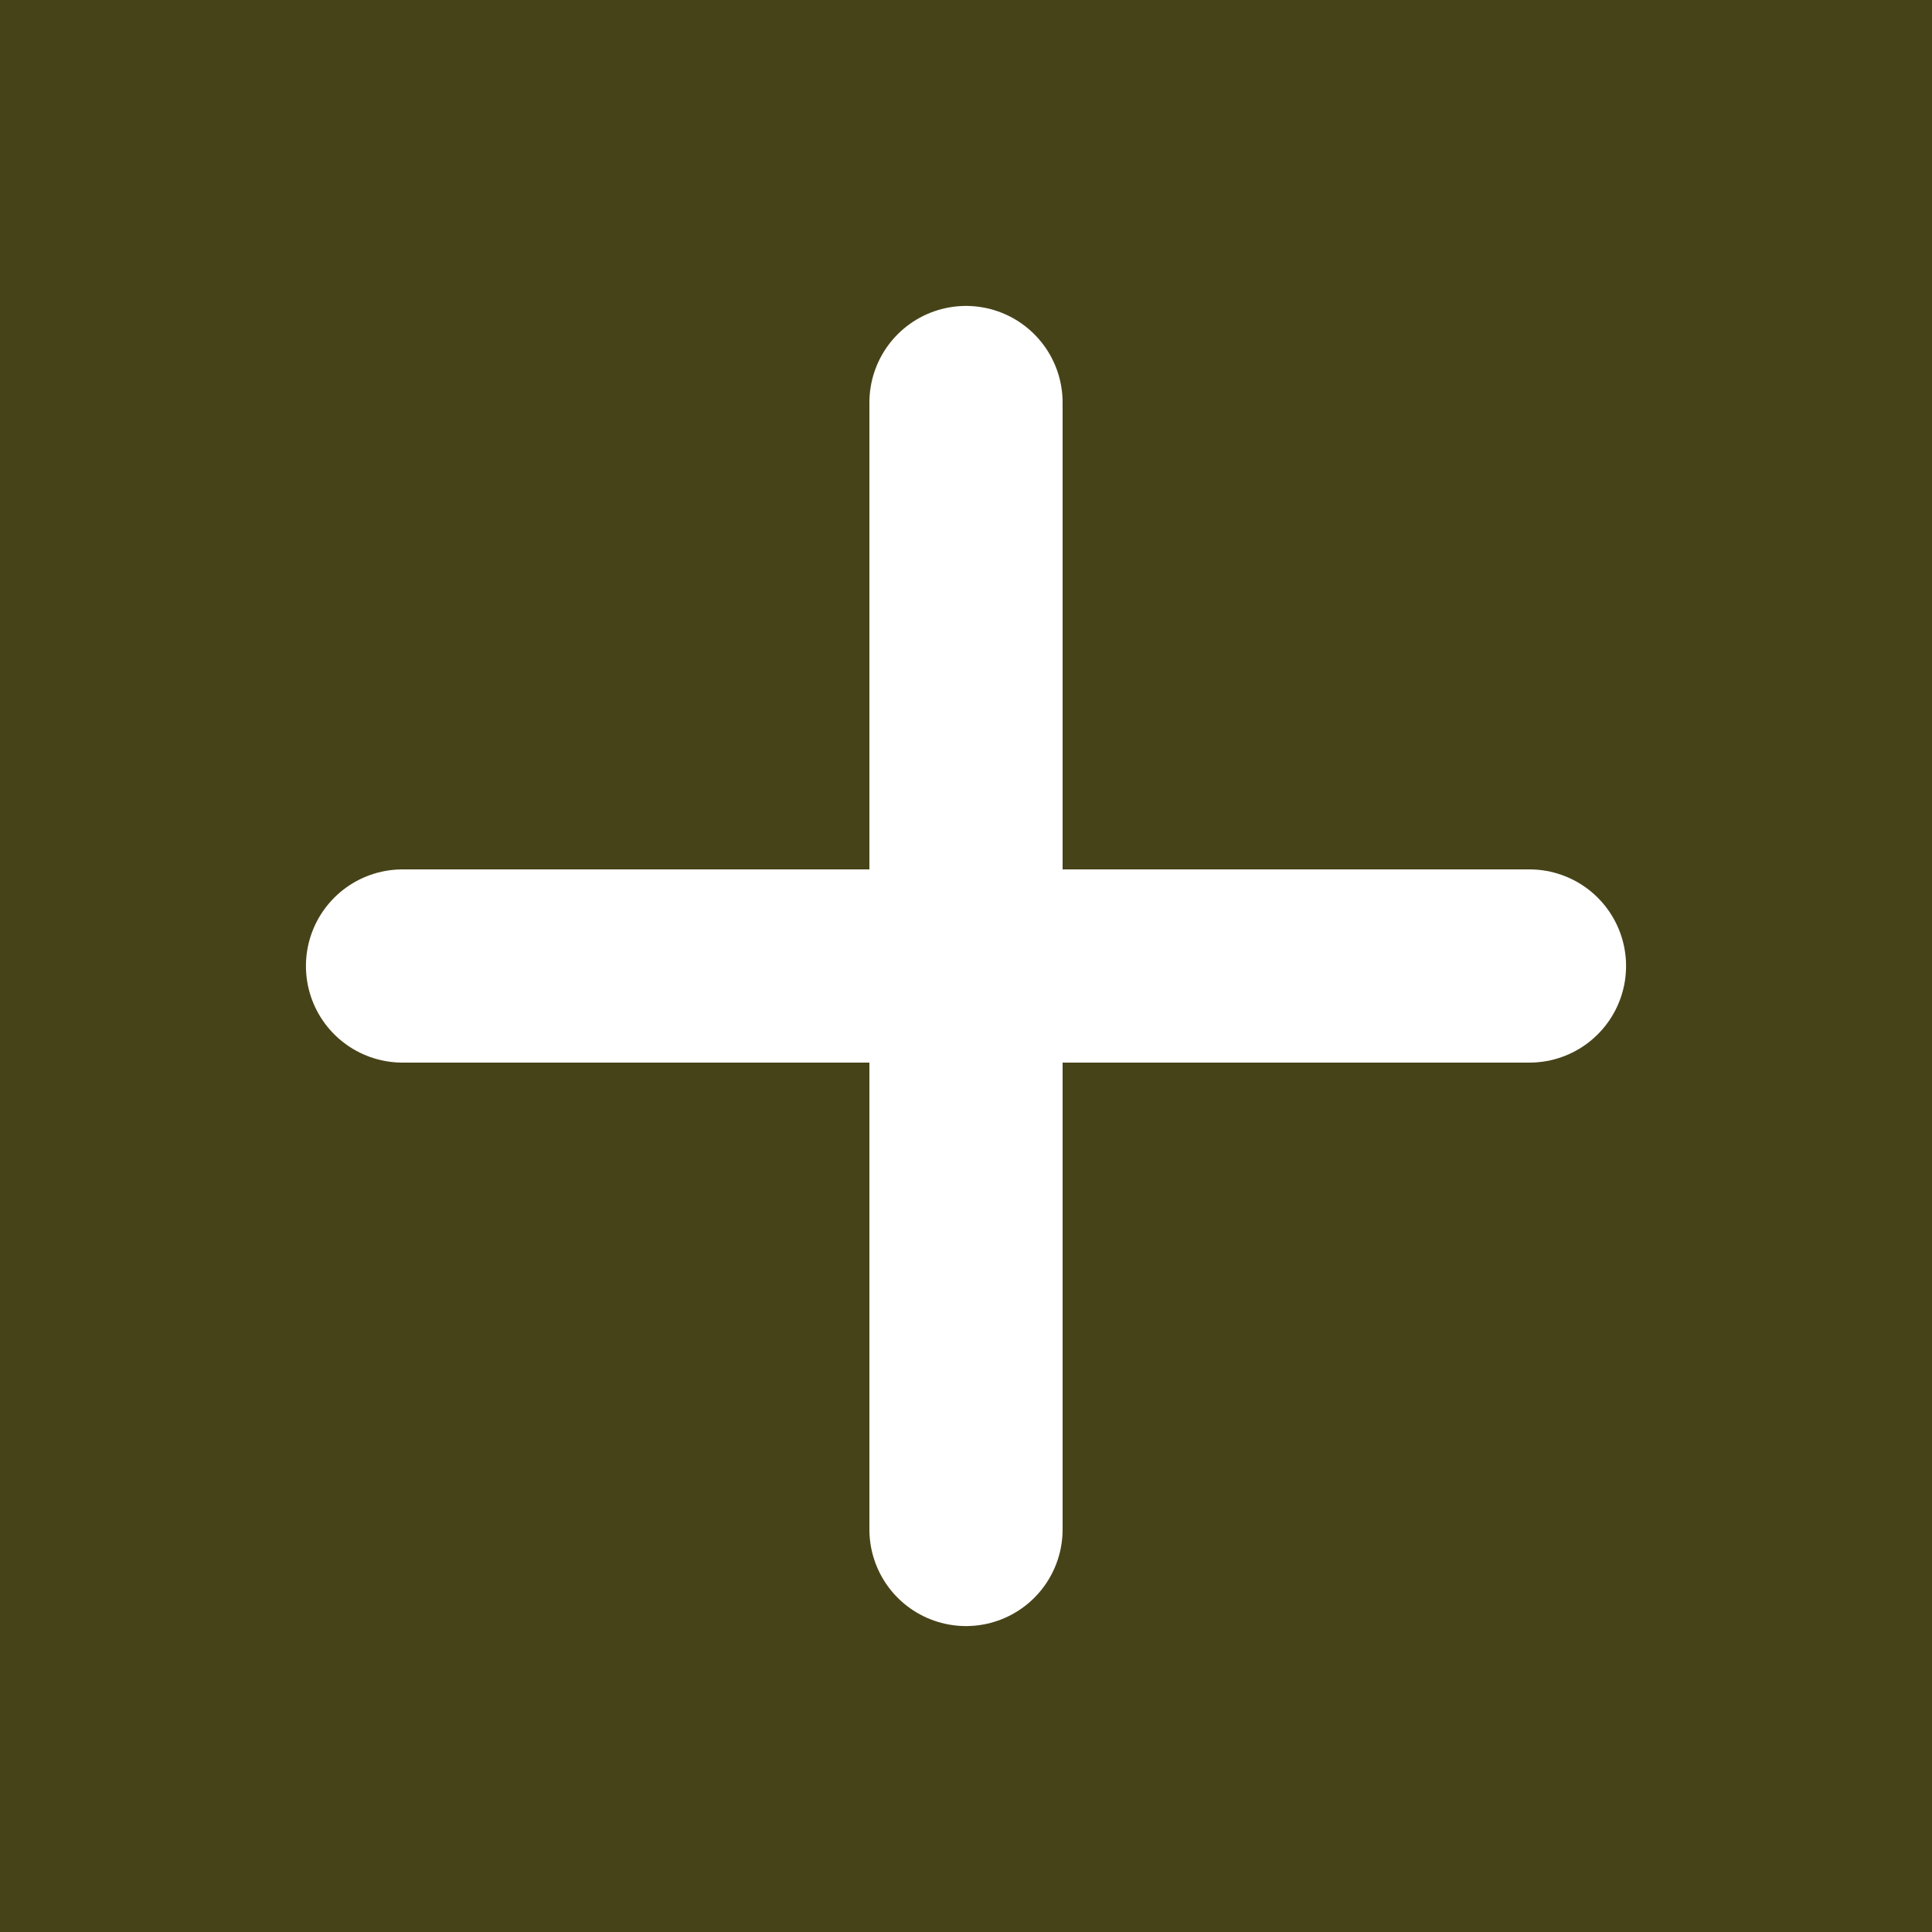
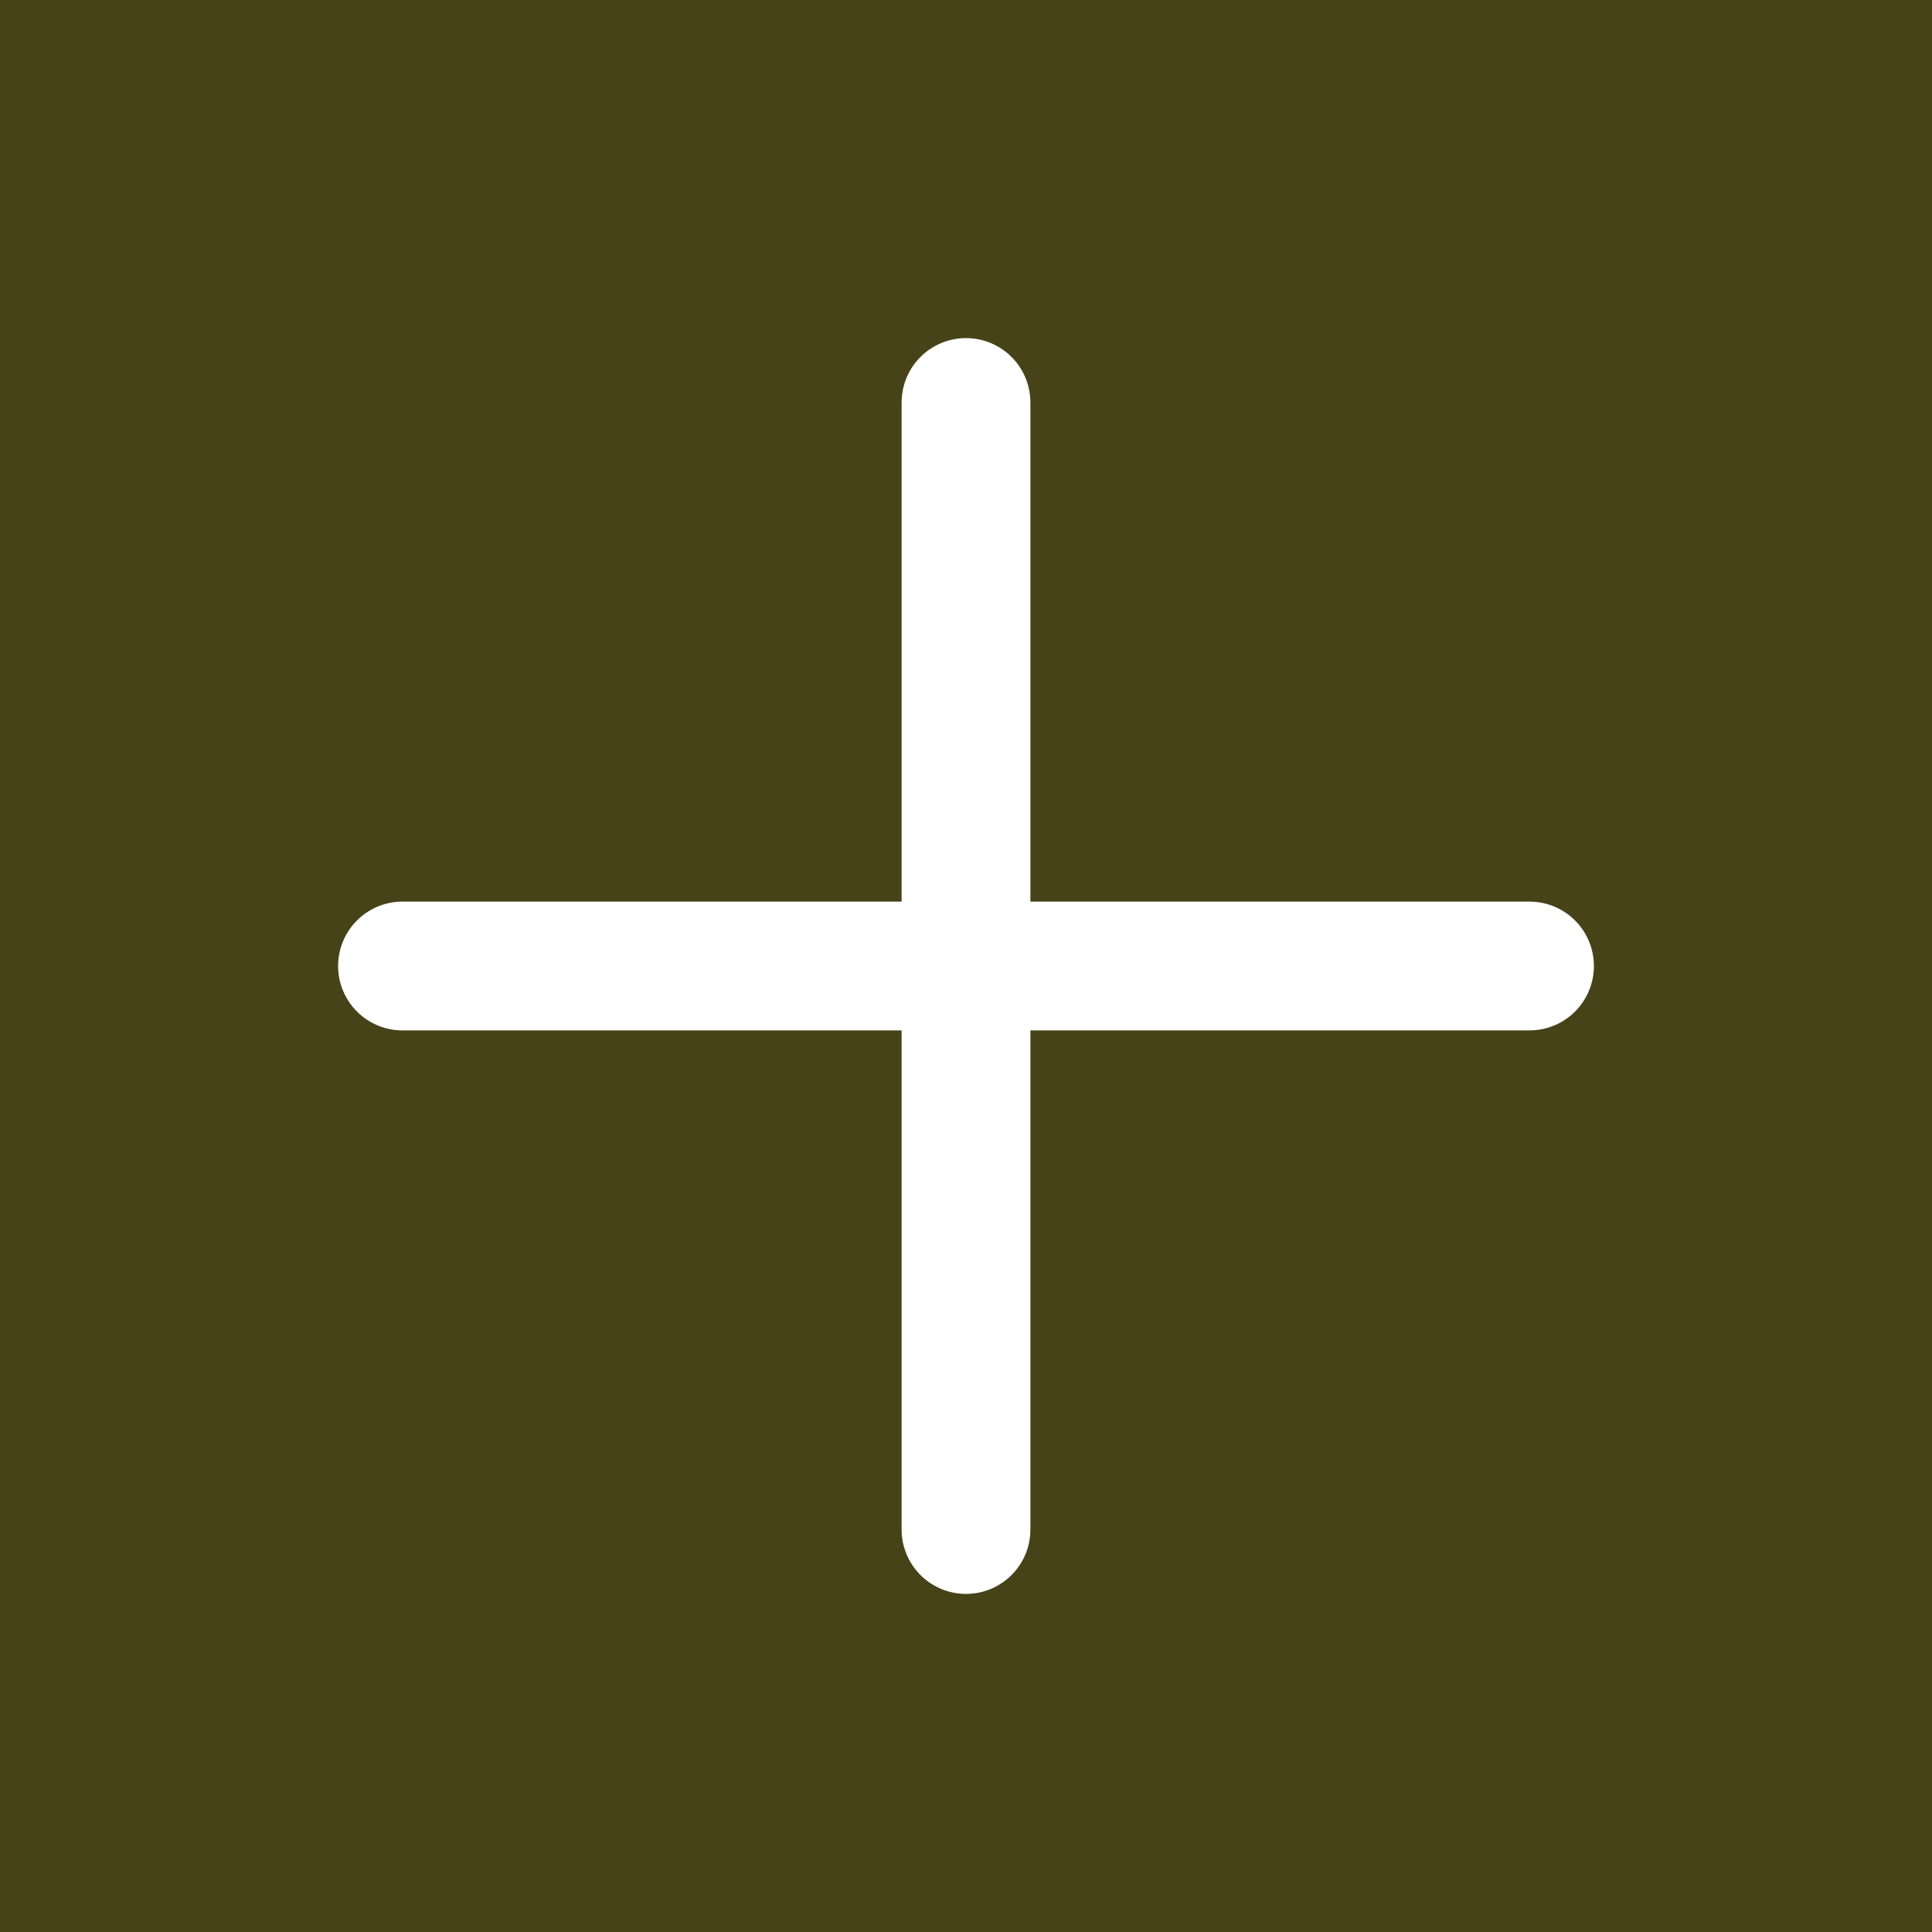
- <svg xmlns="http://www.w3.org/2000/svg" width="20" height="20" viewBox="0 0 20 20" fill="none">
-   <rect width="20" height="20" fill="#474319" />
-   <path d="M10 4.167V15.833M4.167 10H15.833" stroke="white" stroke-width="2" stroke-linecap="round" stroke-linejoin="round" />
+ <svg xmlns="http://www.w3.org/2000/svg" width="30" height="30" viewBox="0 0 30 30" fill="none">
+   <rect width="30" height="30" fill="#474319" />
+   <path d="M15 6.25V23.75M6.25 15H23.75" stroke="white" stroke-width="2" stroke-linecap="round" stroke-linejoin="round" />
</svg>
